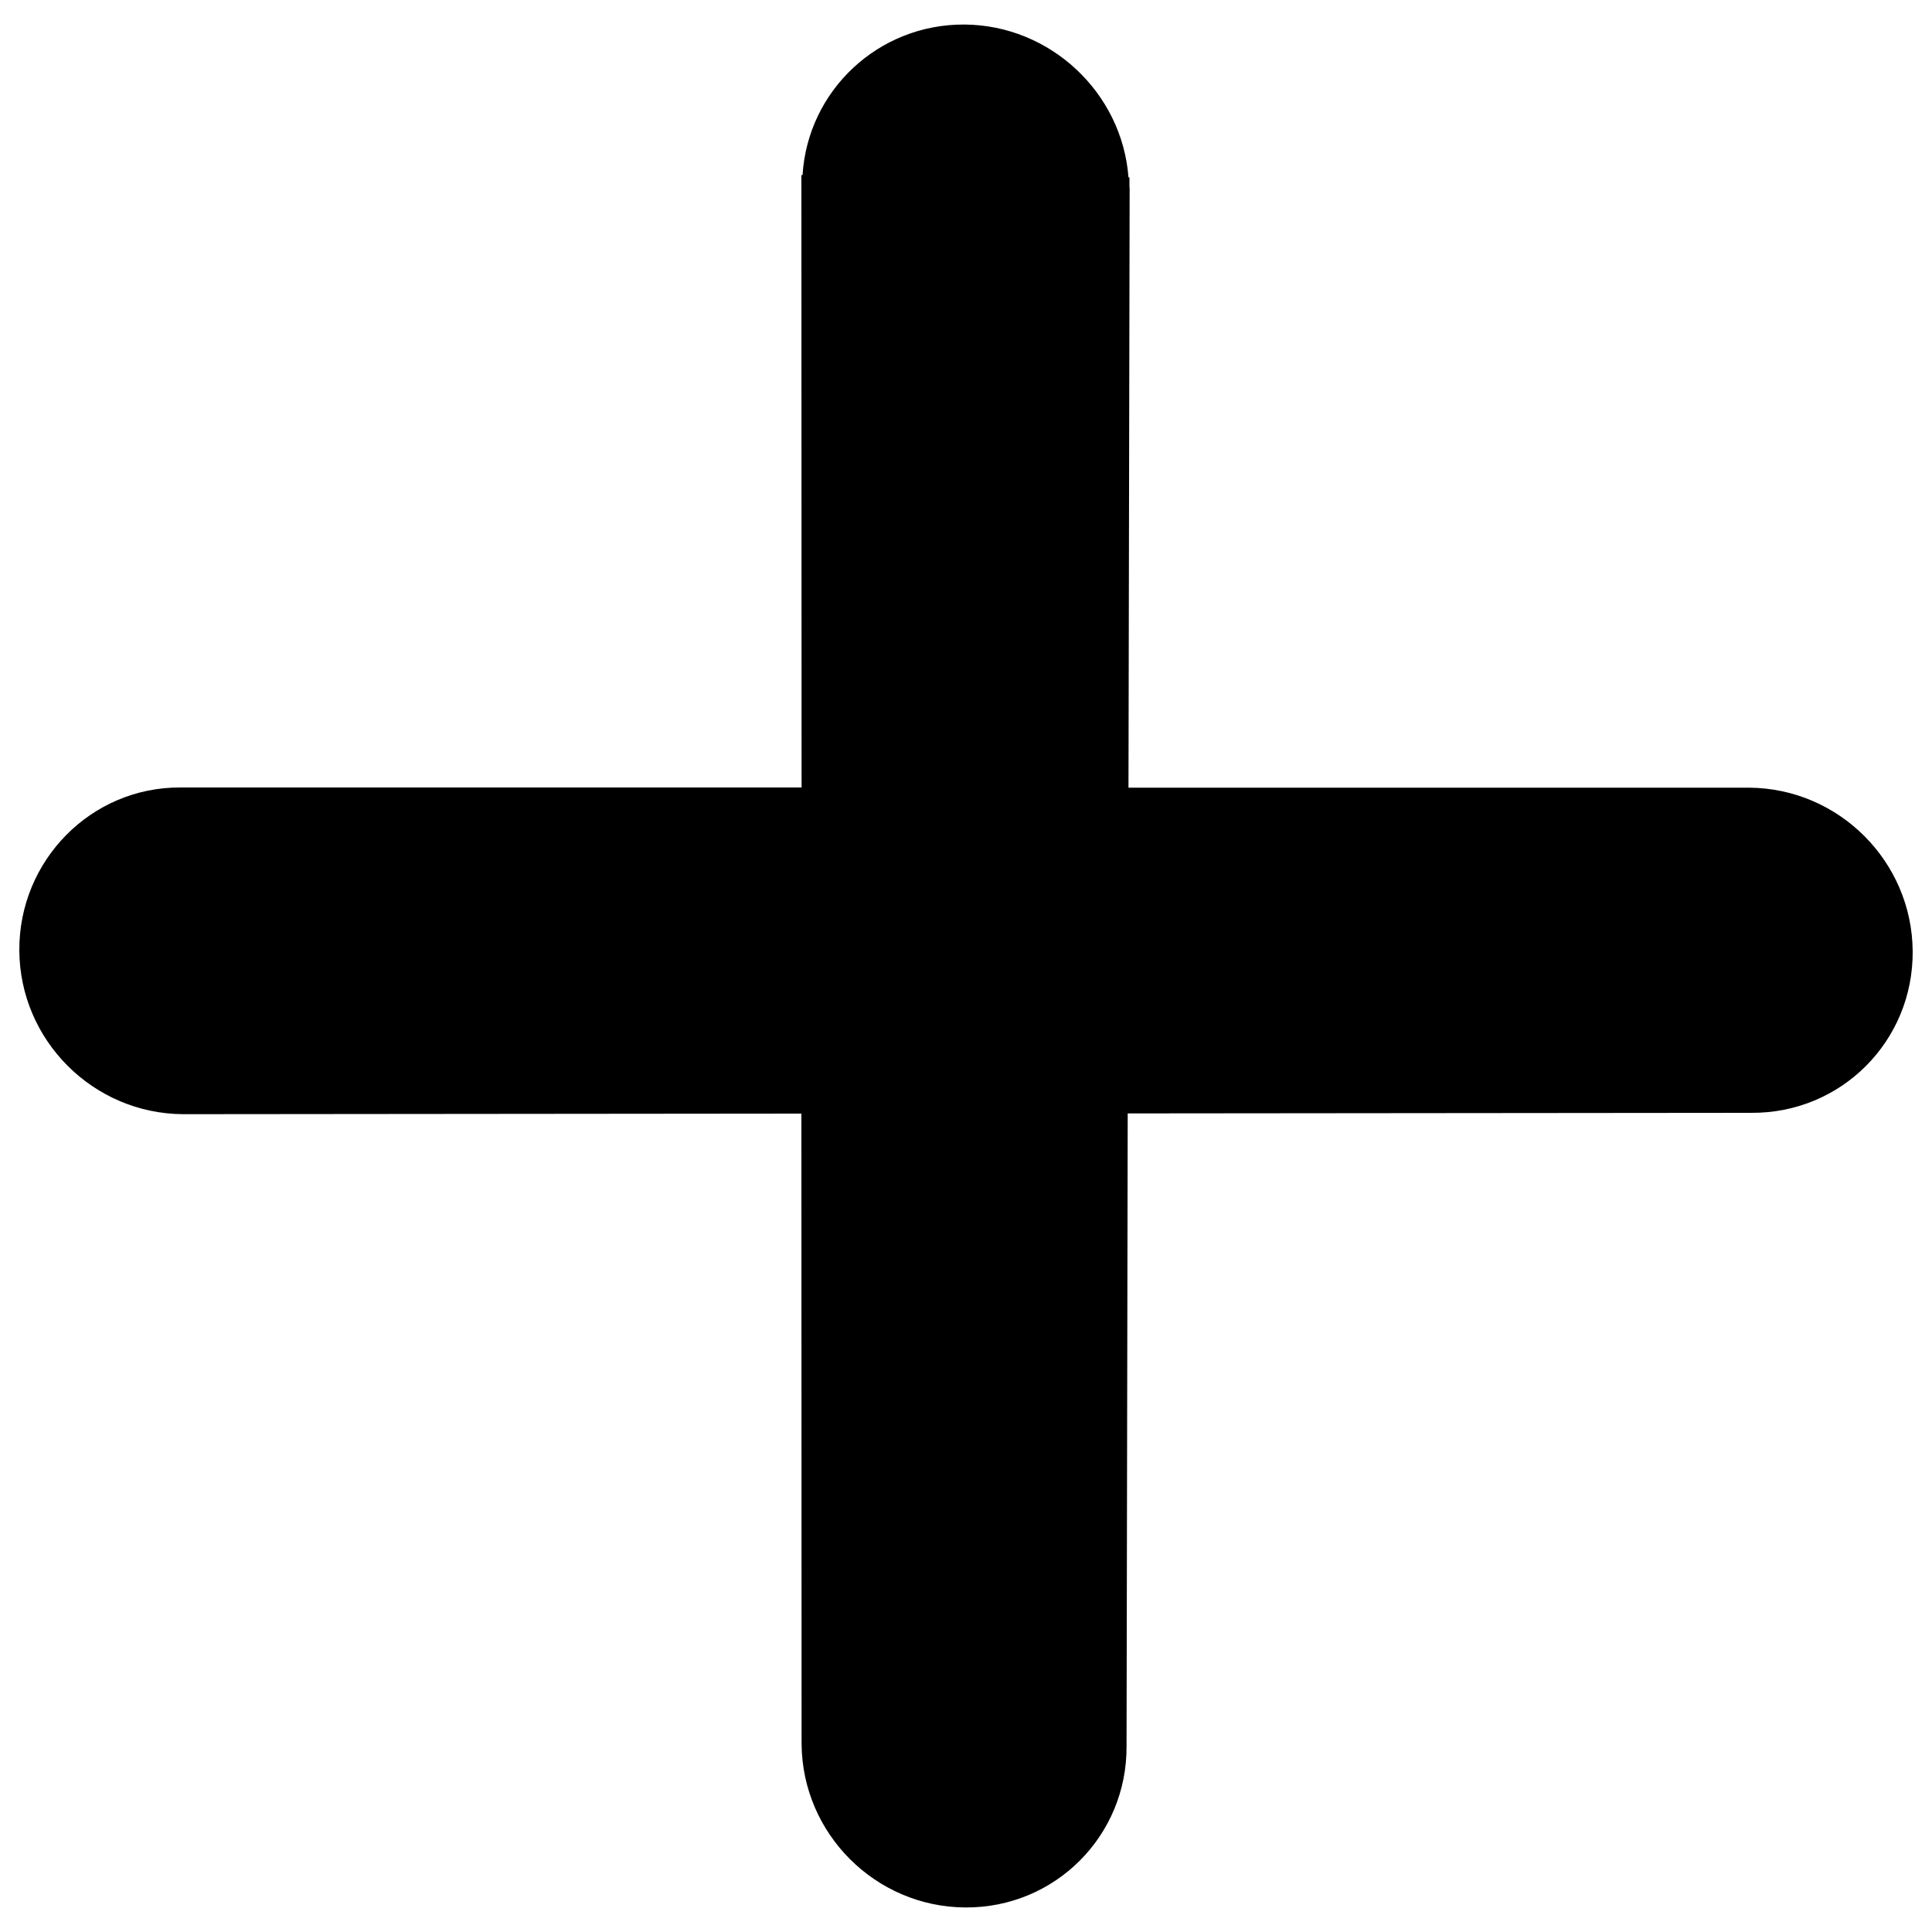
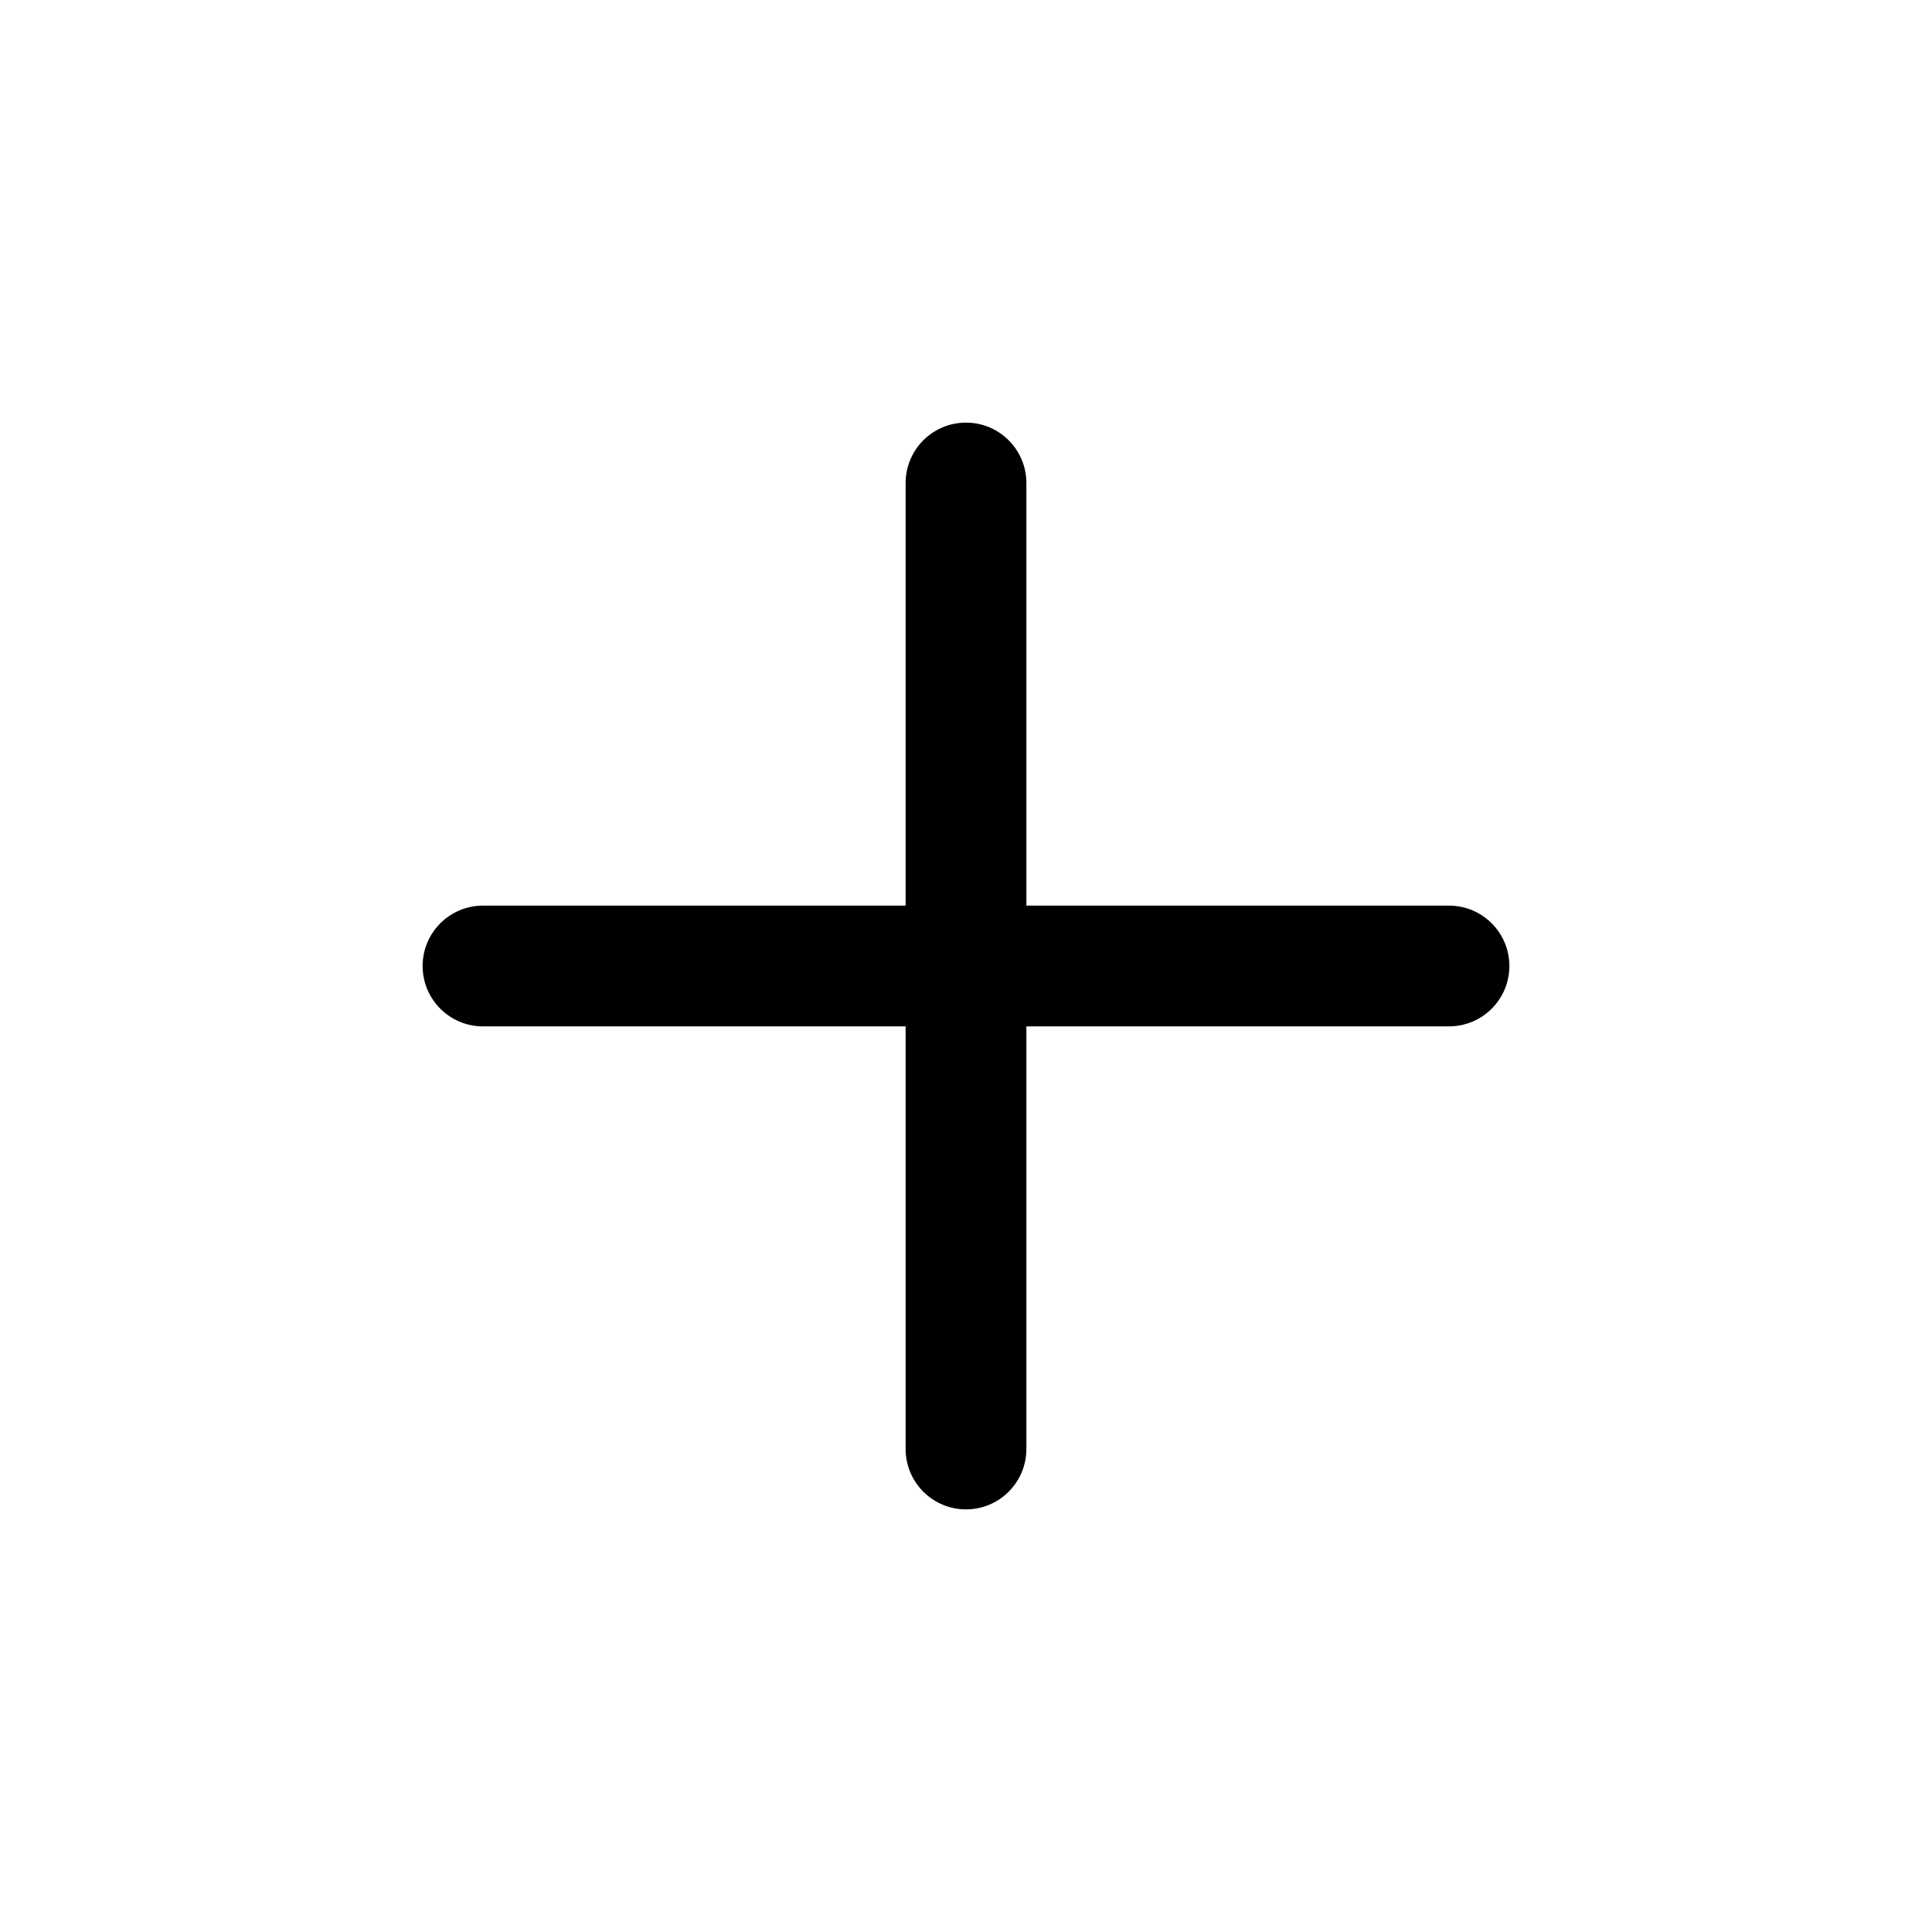
- <svg version="1.1" x="0px" y="0px" viewBox="0 0 1000 1000" enable-background="new 0 0 1000 1000" xml:space="preserve">
-   <g>
-     <path d="M905.3,407.7H584.1l0.6-310.3c0-0.3-0.1-0.4-0.1-0.7v-4.9h-0.5c-3.3-43.8-40.4-78.8-84.9-79.1c-44.5-0.3-81.1,34.1-83.8,77.9h-0.6l0.1,317H93.5C47.1,407.3,9.7,445.5,10,492c0.3,46.5,38.2,84.4,84.7,84.7l320.1-0.3l0.1,326.2c0.3,46.5,38.2,84.4,84.7,84.7c46.5,0.3,83.8-37.1,83.5-83.5l0.6-327.5l322.8-0.3c46.5,0.3,83.8-37.1,83.5-83.6C989.7,445.9,951.8,408,905.3,407.7z" />
-   </g>
+ <svg xmlns="http://www.w3.org/2000/svg" width="1em" height="1em" viewBox="0 0 16 16" class="bi bi-plus" fill="currentColor">
+   <path fill-rule="evenodd" d="M8 3.5a.5.5 0 0 1 .5.5v4a.5.5 0 0 1-.5.5H4a.5.5 0 0 1 0-1h3.5V4a.5.5 0 0 1 .5-.5z" />
+   <path fill-rule="evenodd" d="M7.5 8a.5.5 0 0 1 .5-.5h4a.5.5 0 0 1 0 1H8.5V12a.5.5 0 0 1-1 0V8z" />
</svg>
